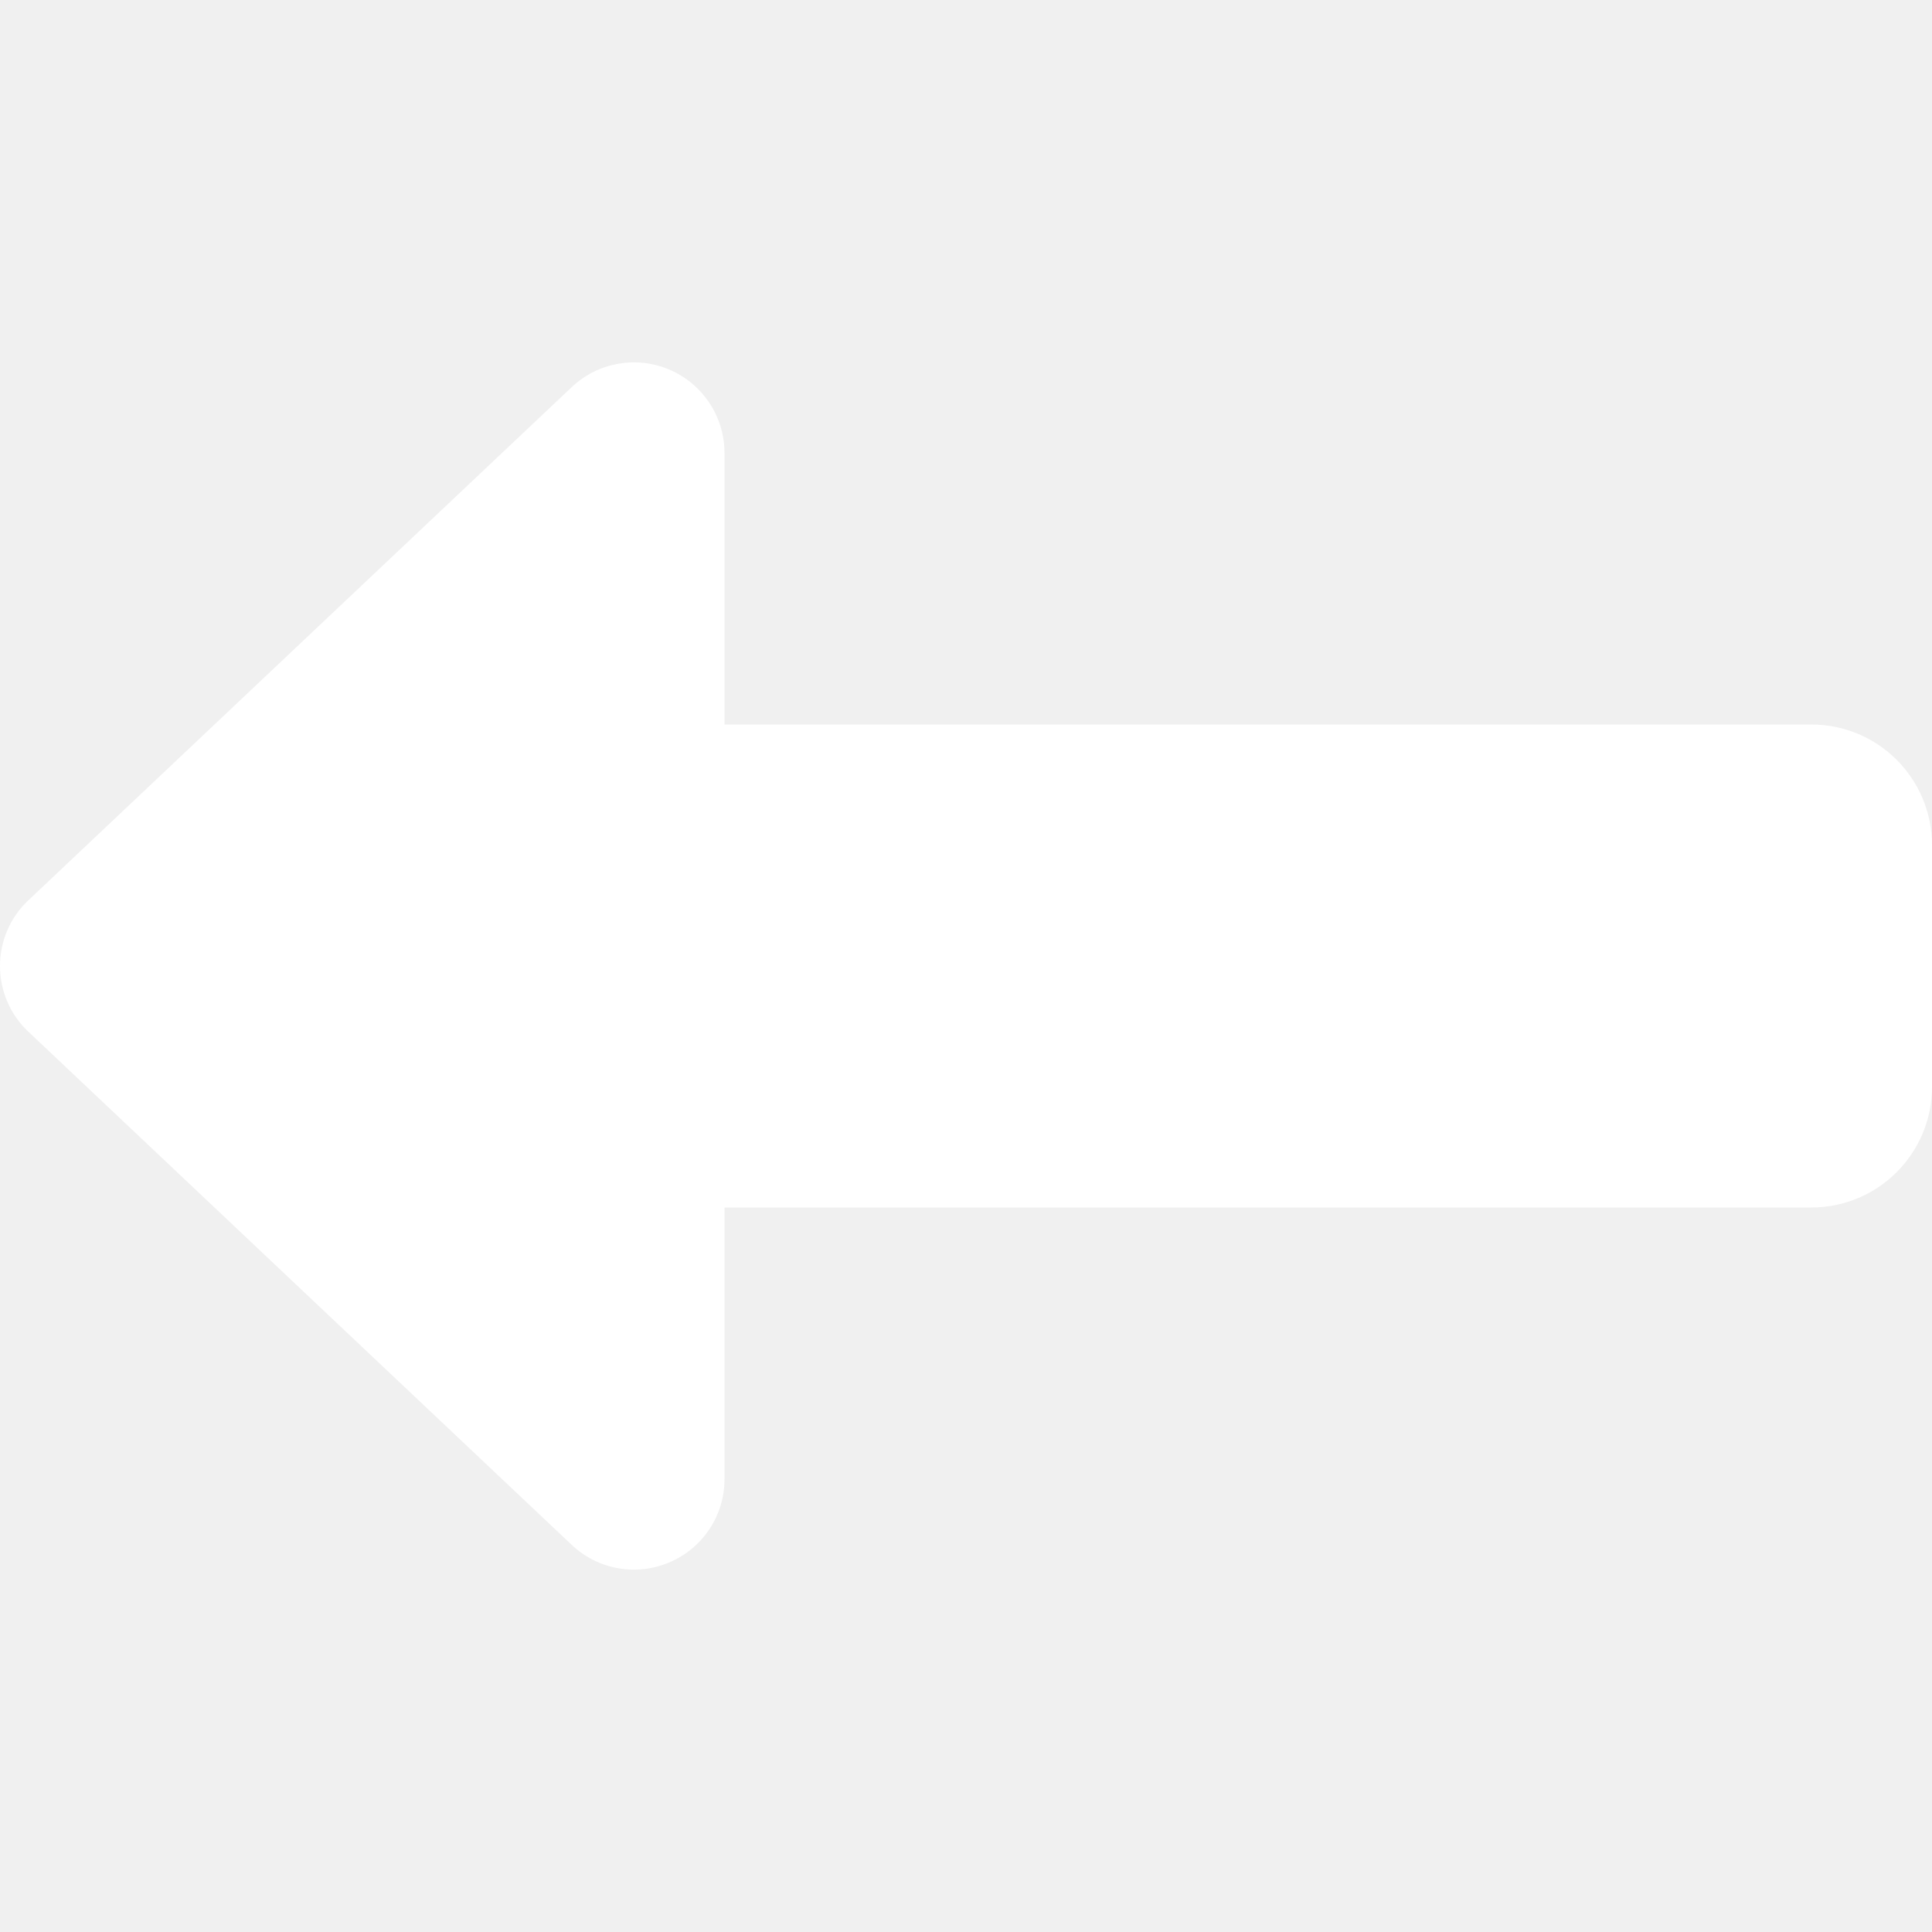
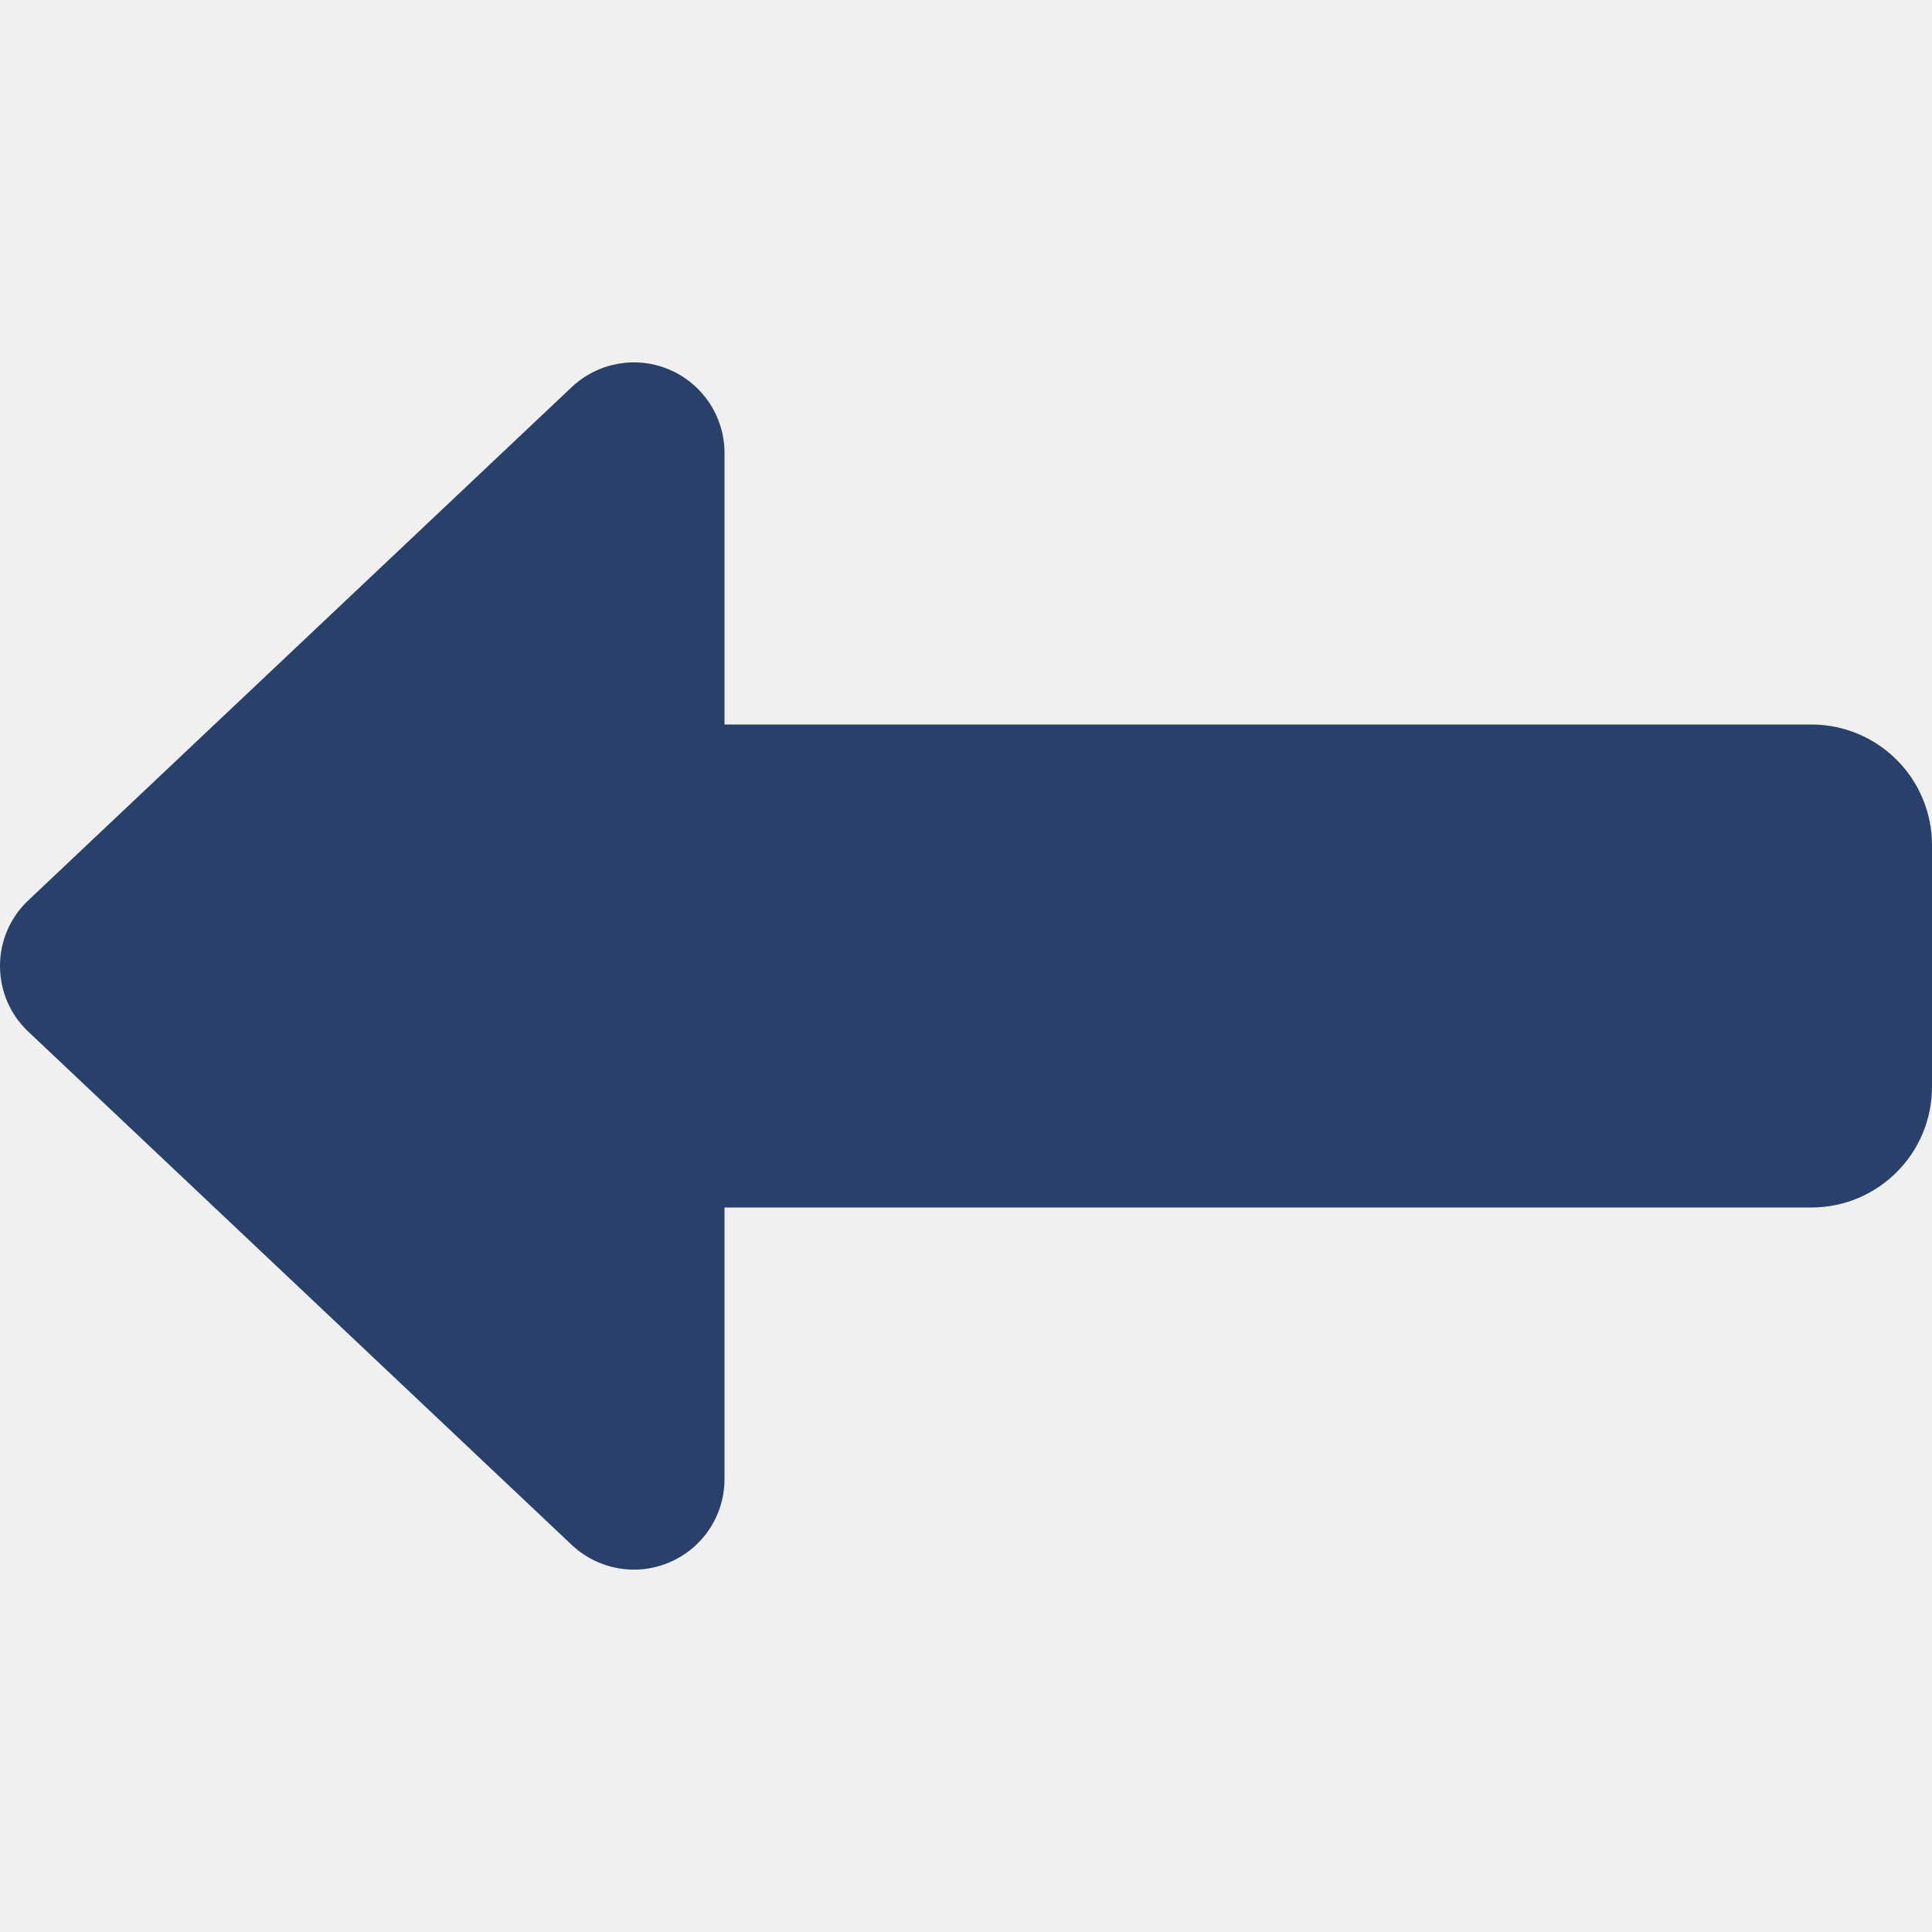
<svg xmlns="http://www.w3.org/2000/svg" viewBox="0 0 512 512">
-   <path fill="#ffffff" d="M177.5 414c-8.8 3.8-19 2-26-4.6l-144-136C2.7 268.9 0 262.6 0 256s2.7-12.9 7.5-17.4l144-136c7-6.6 17.2-8.4 26-4.6s14.5 12.5 14.5 22l0 72 288 0c17.7 0 32 14.3 32 32l0 64c0 17.7-14.3 32-32 32l-288 0 0 72c0 9.6-5.7 18.2-14.5 22z" />
+   <path fill="#28406a" d="M177.5 414c-8.8 3.8-19 2-26-4.6l-144-136C2.7 268.9 0 262.6 0 256s2.7-12.9 7.5-17.4l144-136c7-6.6 17.2-8.4 26-4.6s14.5 12.5 14.5 22l0 72 288 0c17.7 0 32 14.3 32 32l0 64c0 17.7-14.3 32-32 32l-288 0 0 72c0 9.6-5.7 18.2-14.5 22z" />
</svg>
